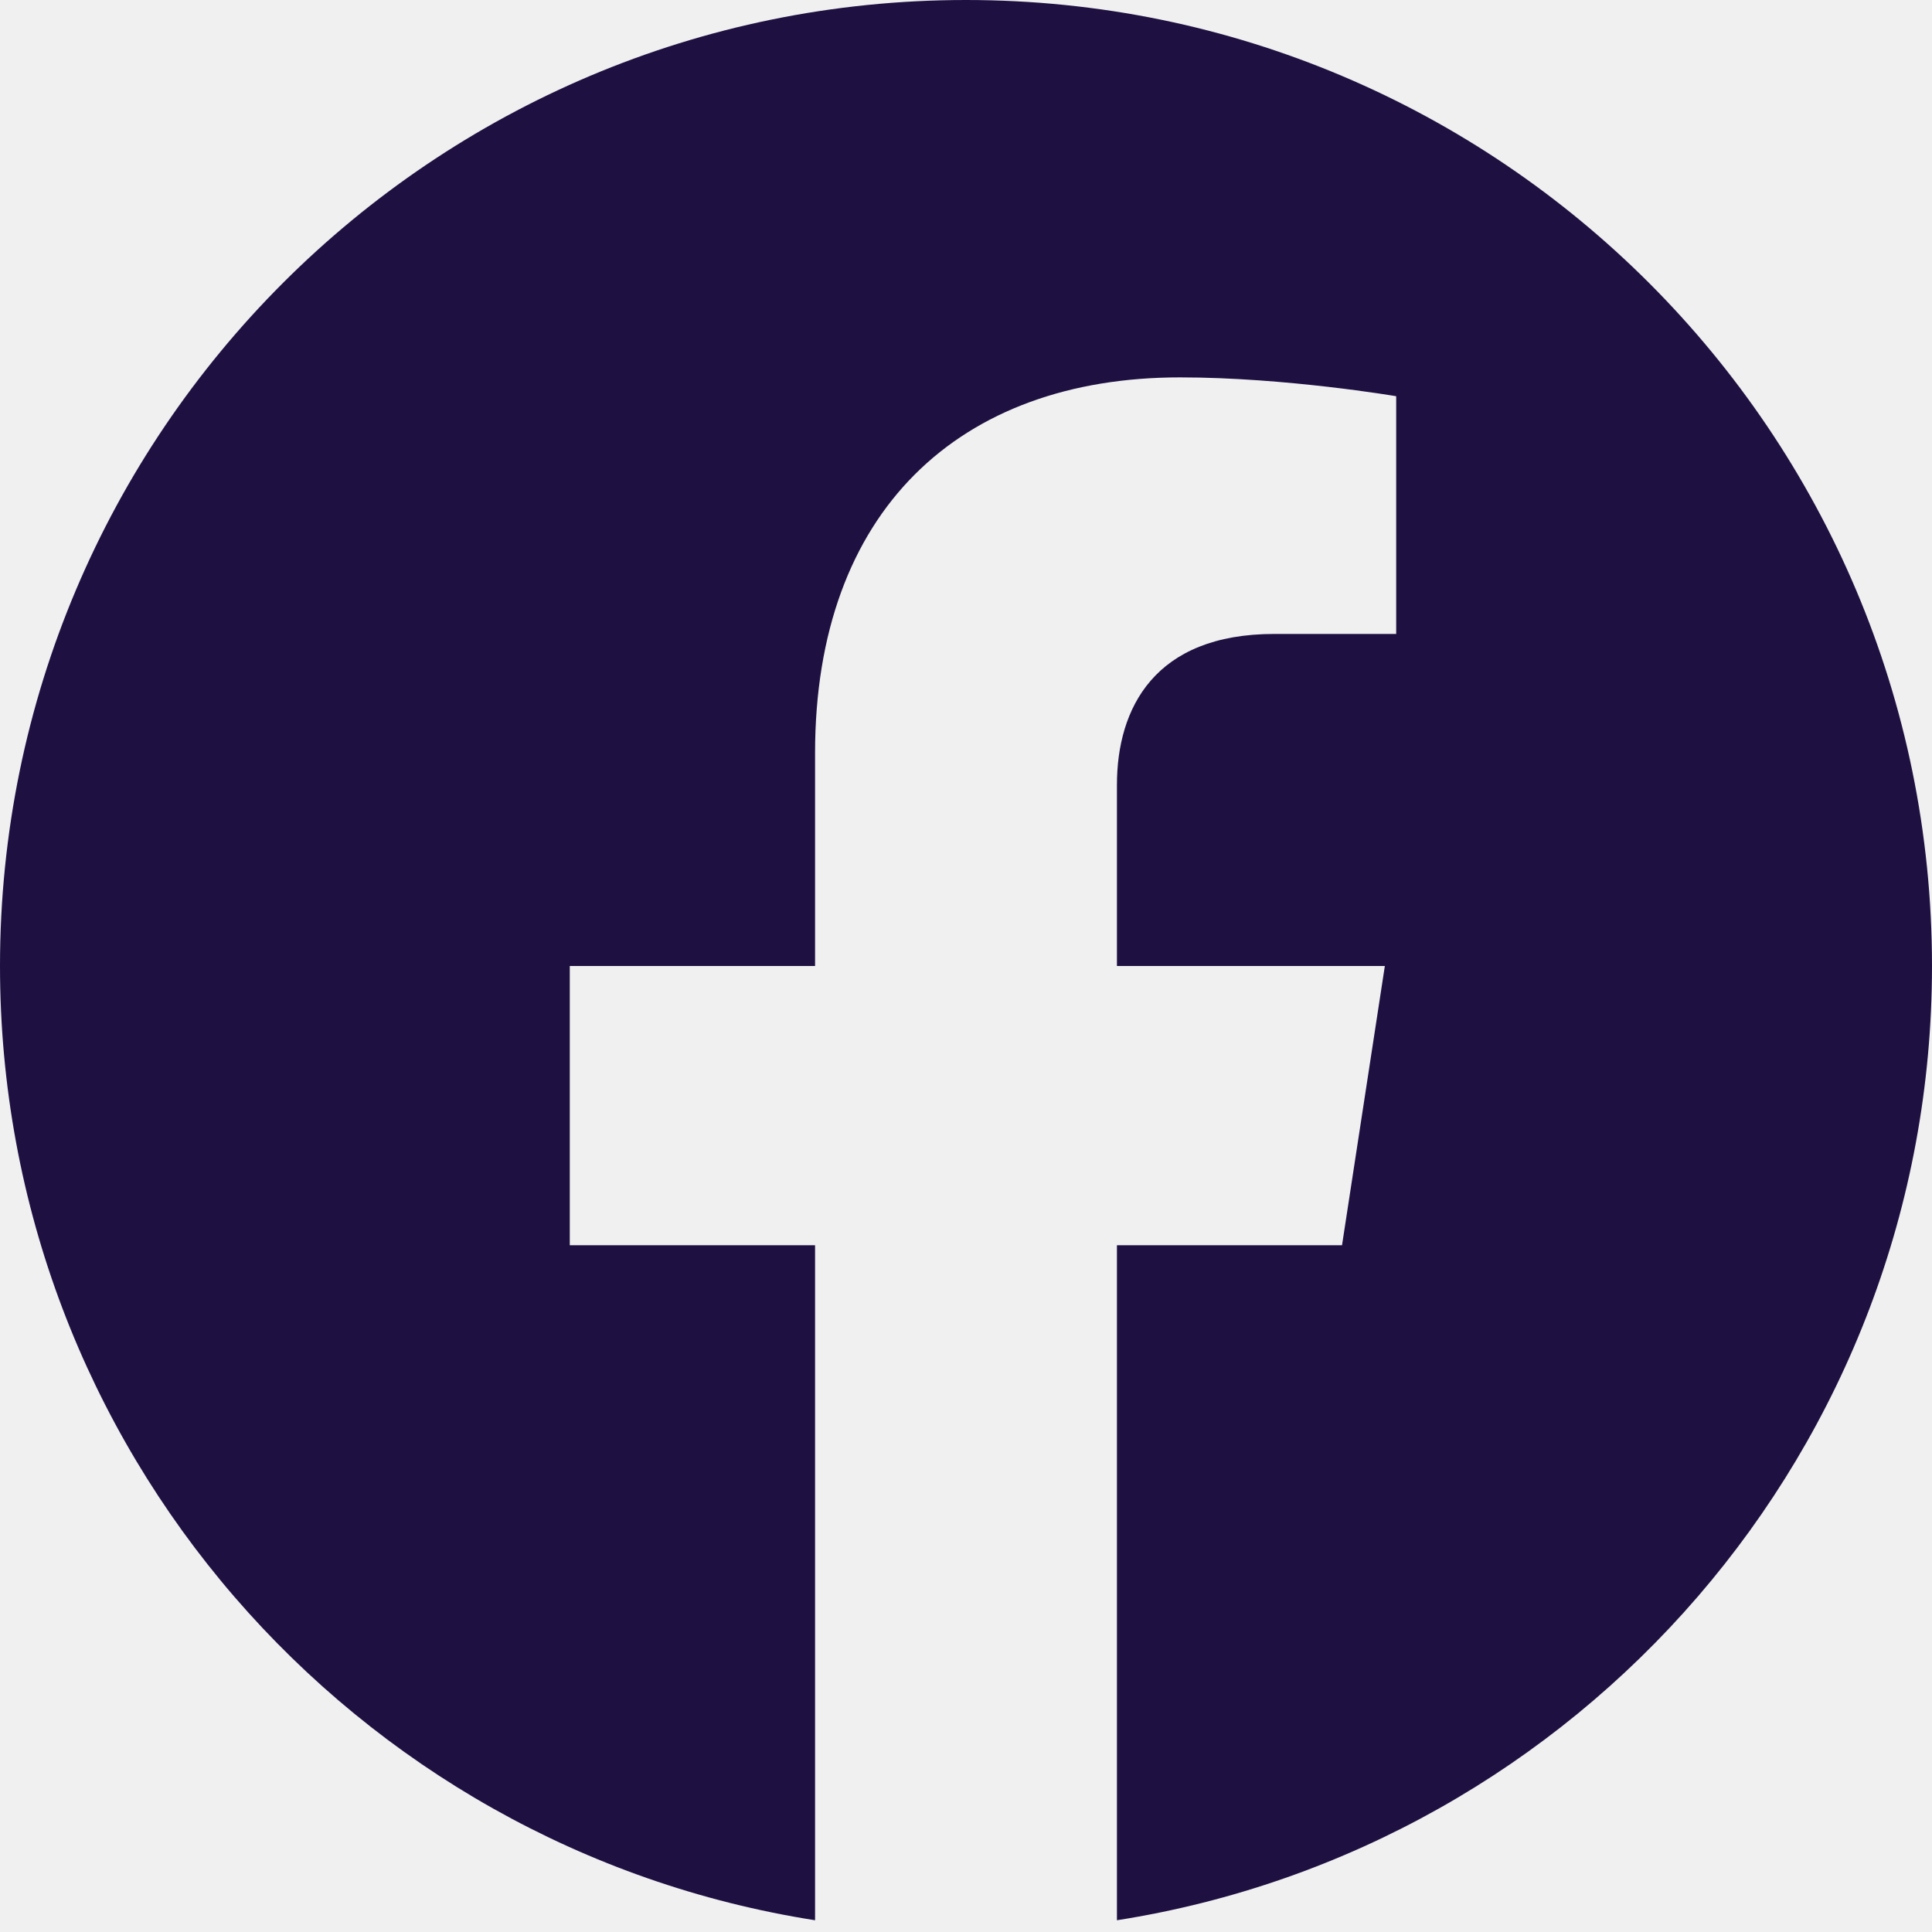
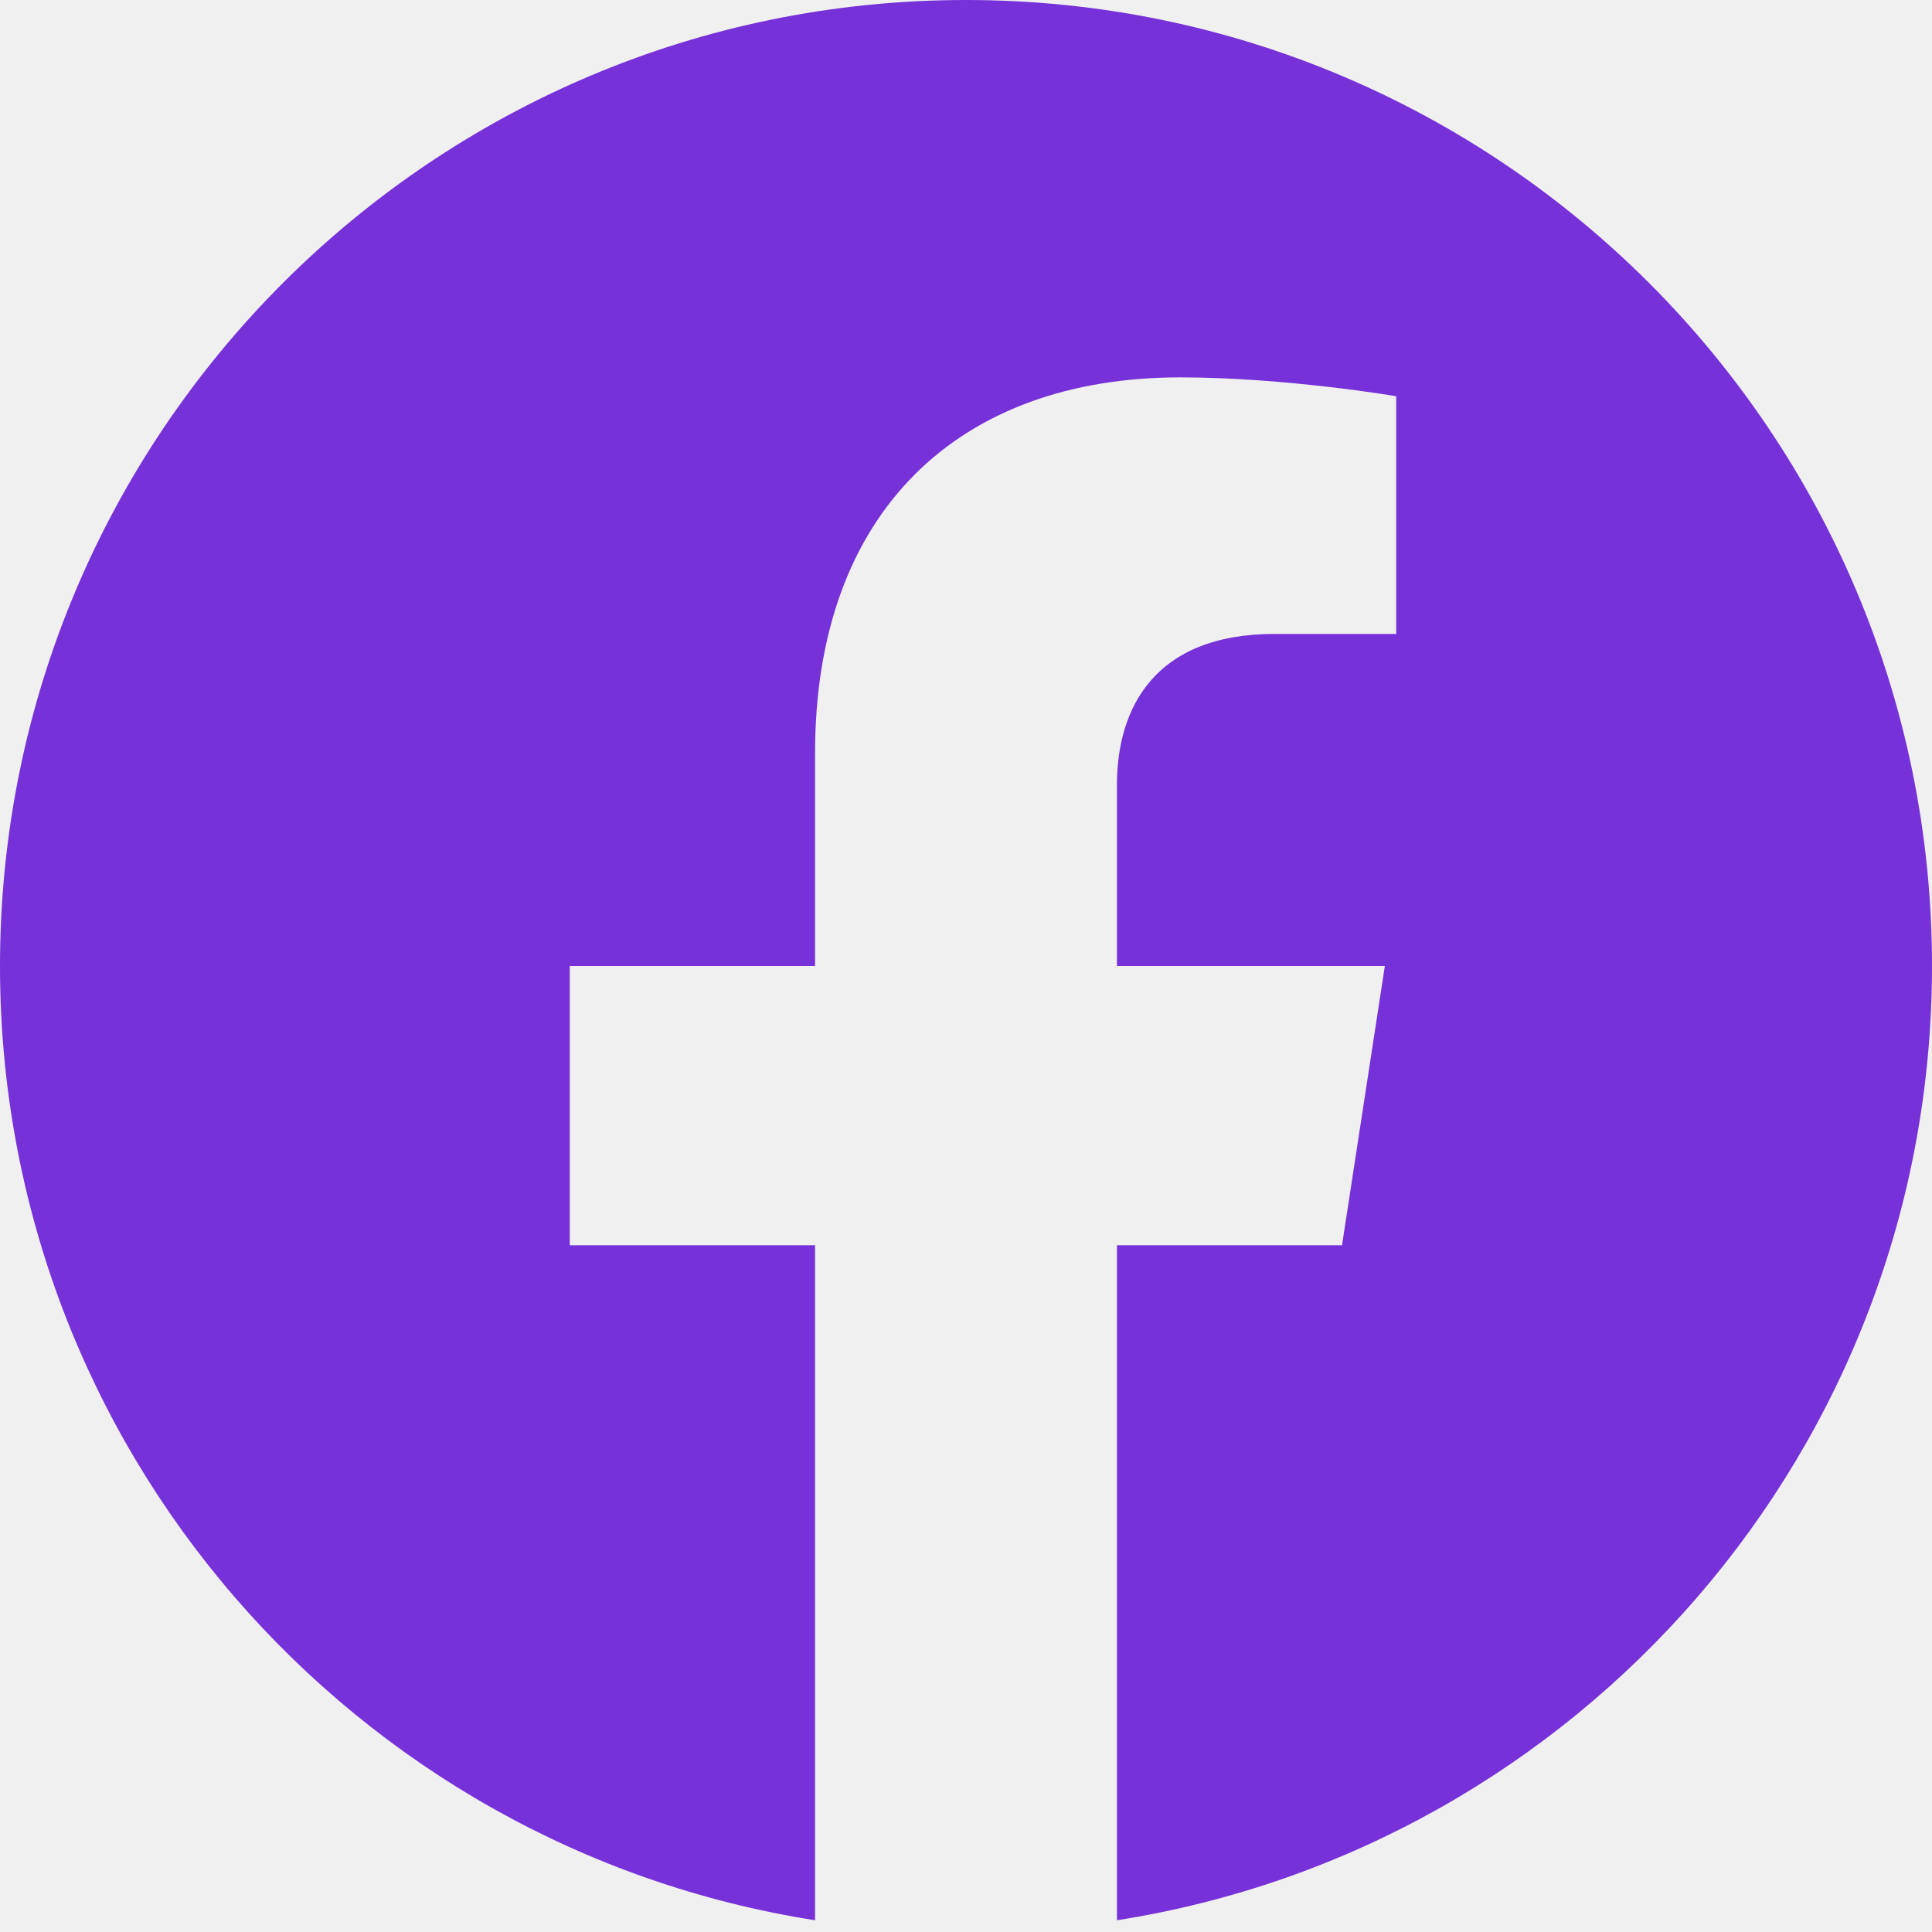
<svg xmlns="http://www.w3.org/2000/svg" width="24" height="24" viewBox="0 0 24 24" fill="none">
  <g clip-path="url(#clip0_3551_22711)">
-     <path d="M24 12C24 5.373 18.627 0 12 0C5.373 0 0 5.373 0 12C0 17.989 4.388 22.954 10.125 23.854V15.469H7.078V12H10.125V9.356C10.125 6.349 11.917 4.688 14.658 4.688C15.97 4.688 17.344 4.922 17.344 4.922V7.875H15.831C14.34 7.875 13.875 8.8 13.875 9.75V12H17.203L16.671 15.469H13.875V23.854C19.612 22.954 24 17.989 24 12Z" fill="#1E1142" />
+     <path d="M24 12C24 5.373 18.627 0 12 0C5.373 0 0 5.373 0 12C0 17.989 4.388 22.954 10.125 23.854V15.469H7.078V12H10.125V9.356C10.125 6.349 11.917 4.688 14.658 4.688C15.97 4.688 17.344 4.922 17.344 4.922V7.875H15.831C14.34 7.875 13.875 8.8 13.875 9.75V12H17.203L16.671 15.469H13.875V23.854C19.612 22.954 24 17.989 24 12Z" fill="#7731D8" />
  </g>
  <defs>
    <clipPath id="clip0_3551_22711">
      <rect width="24" height="24" fill="white" />
    </clipPath>
  </defs>
</svg>
